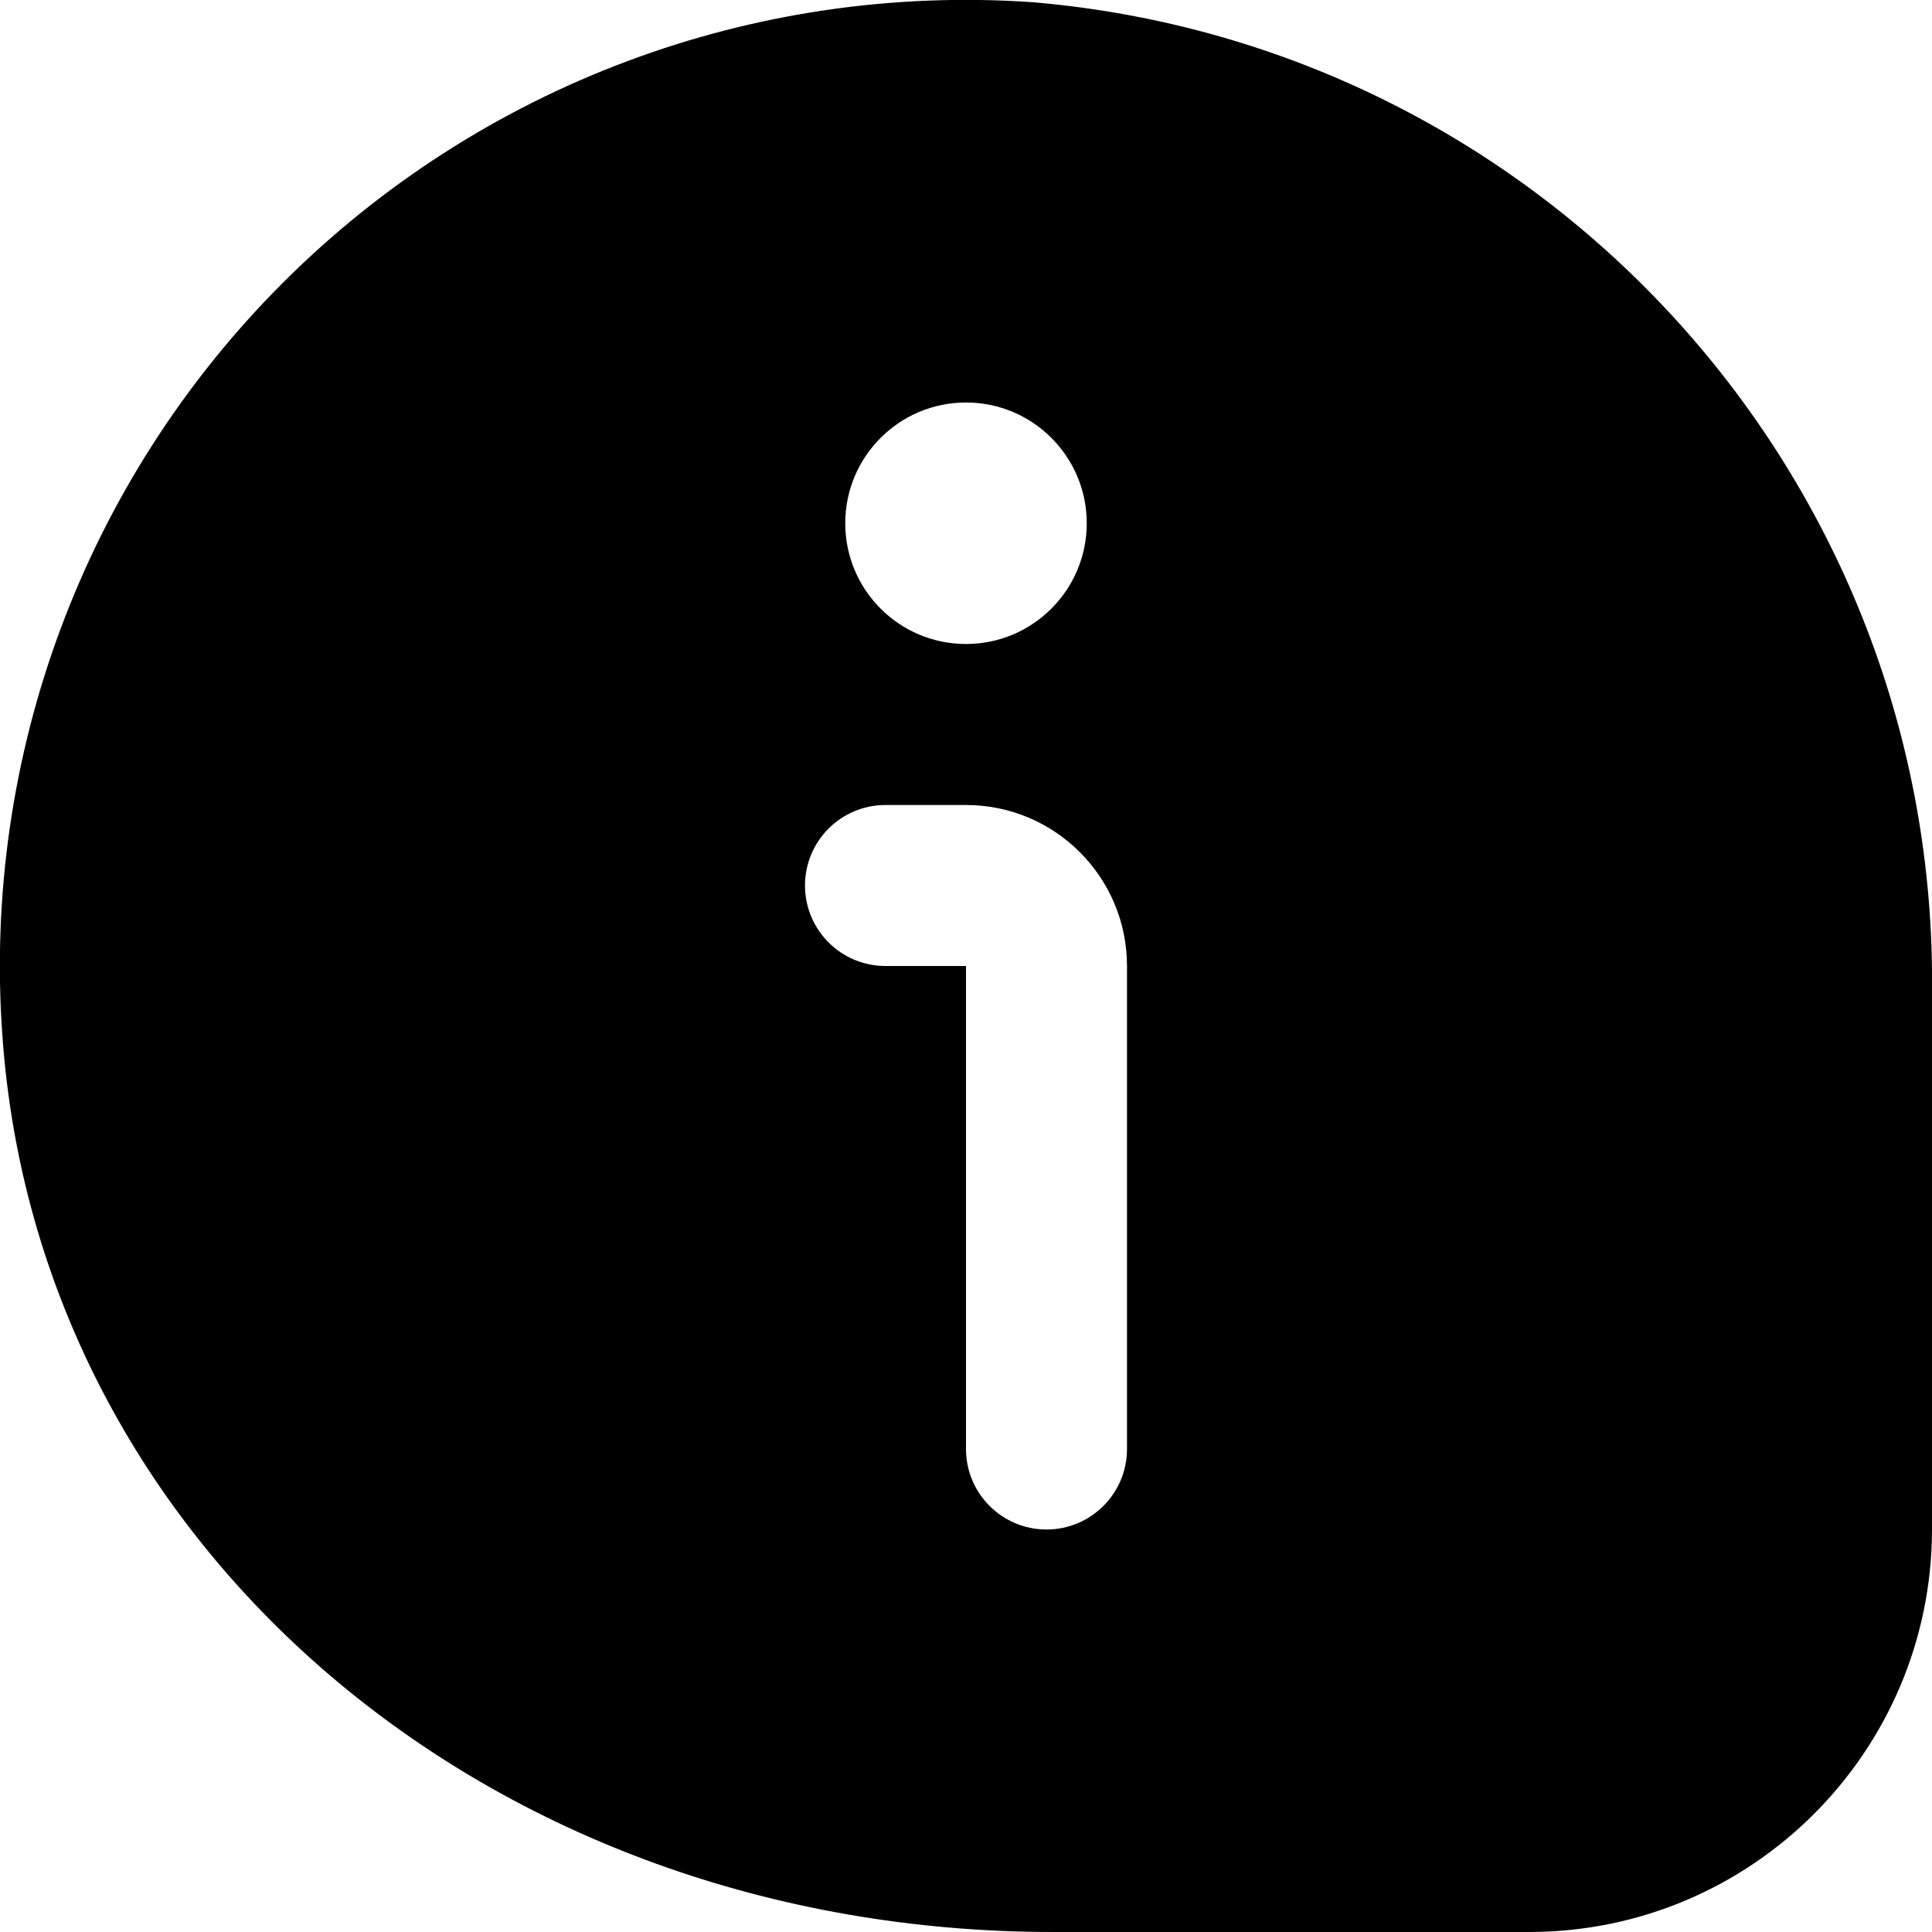
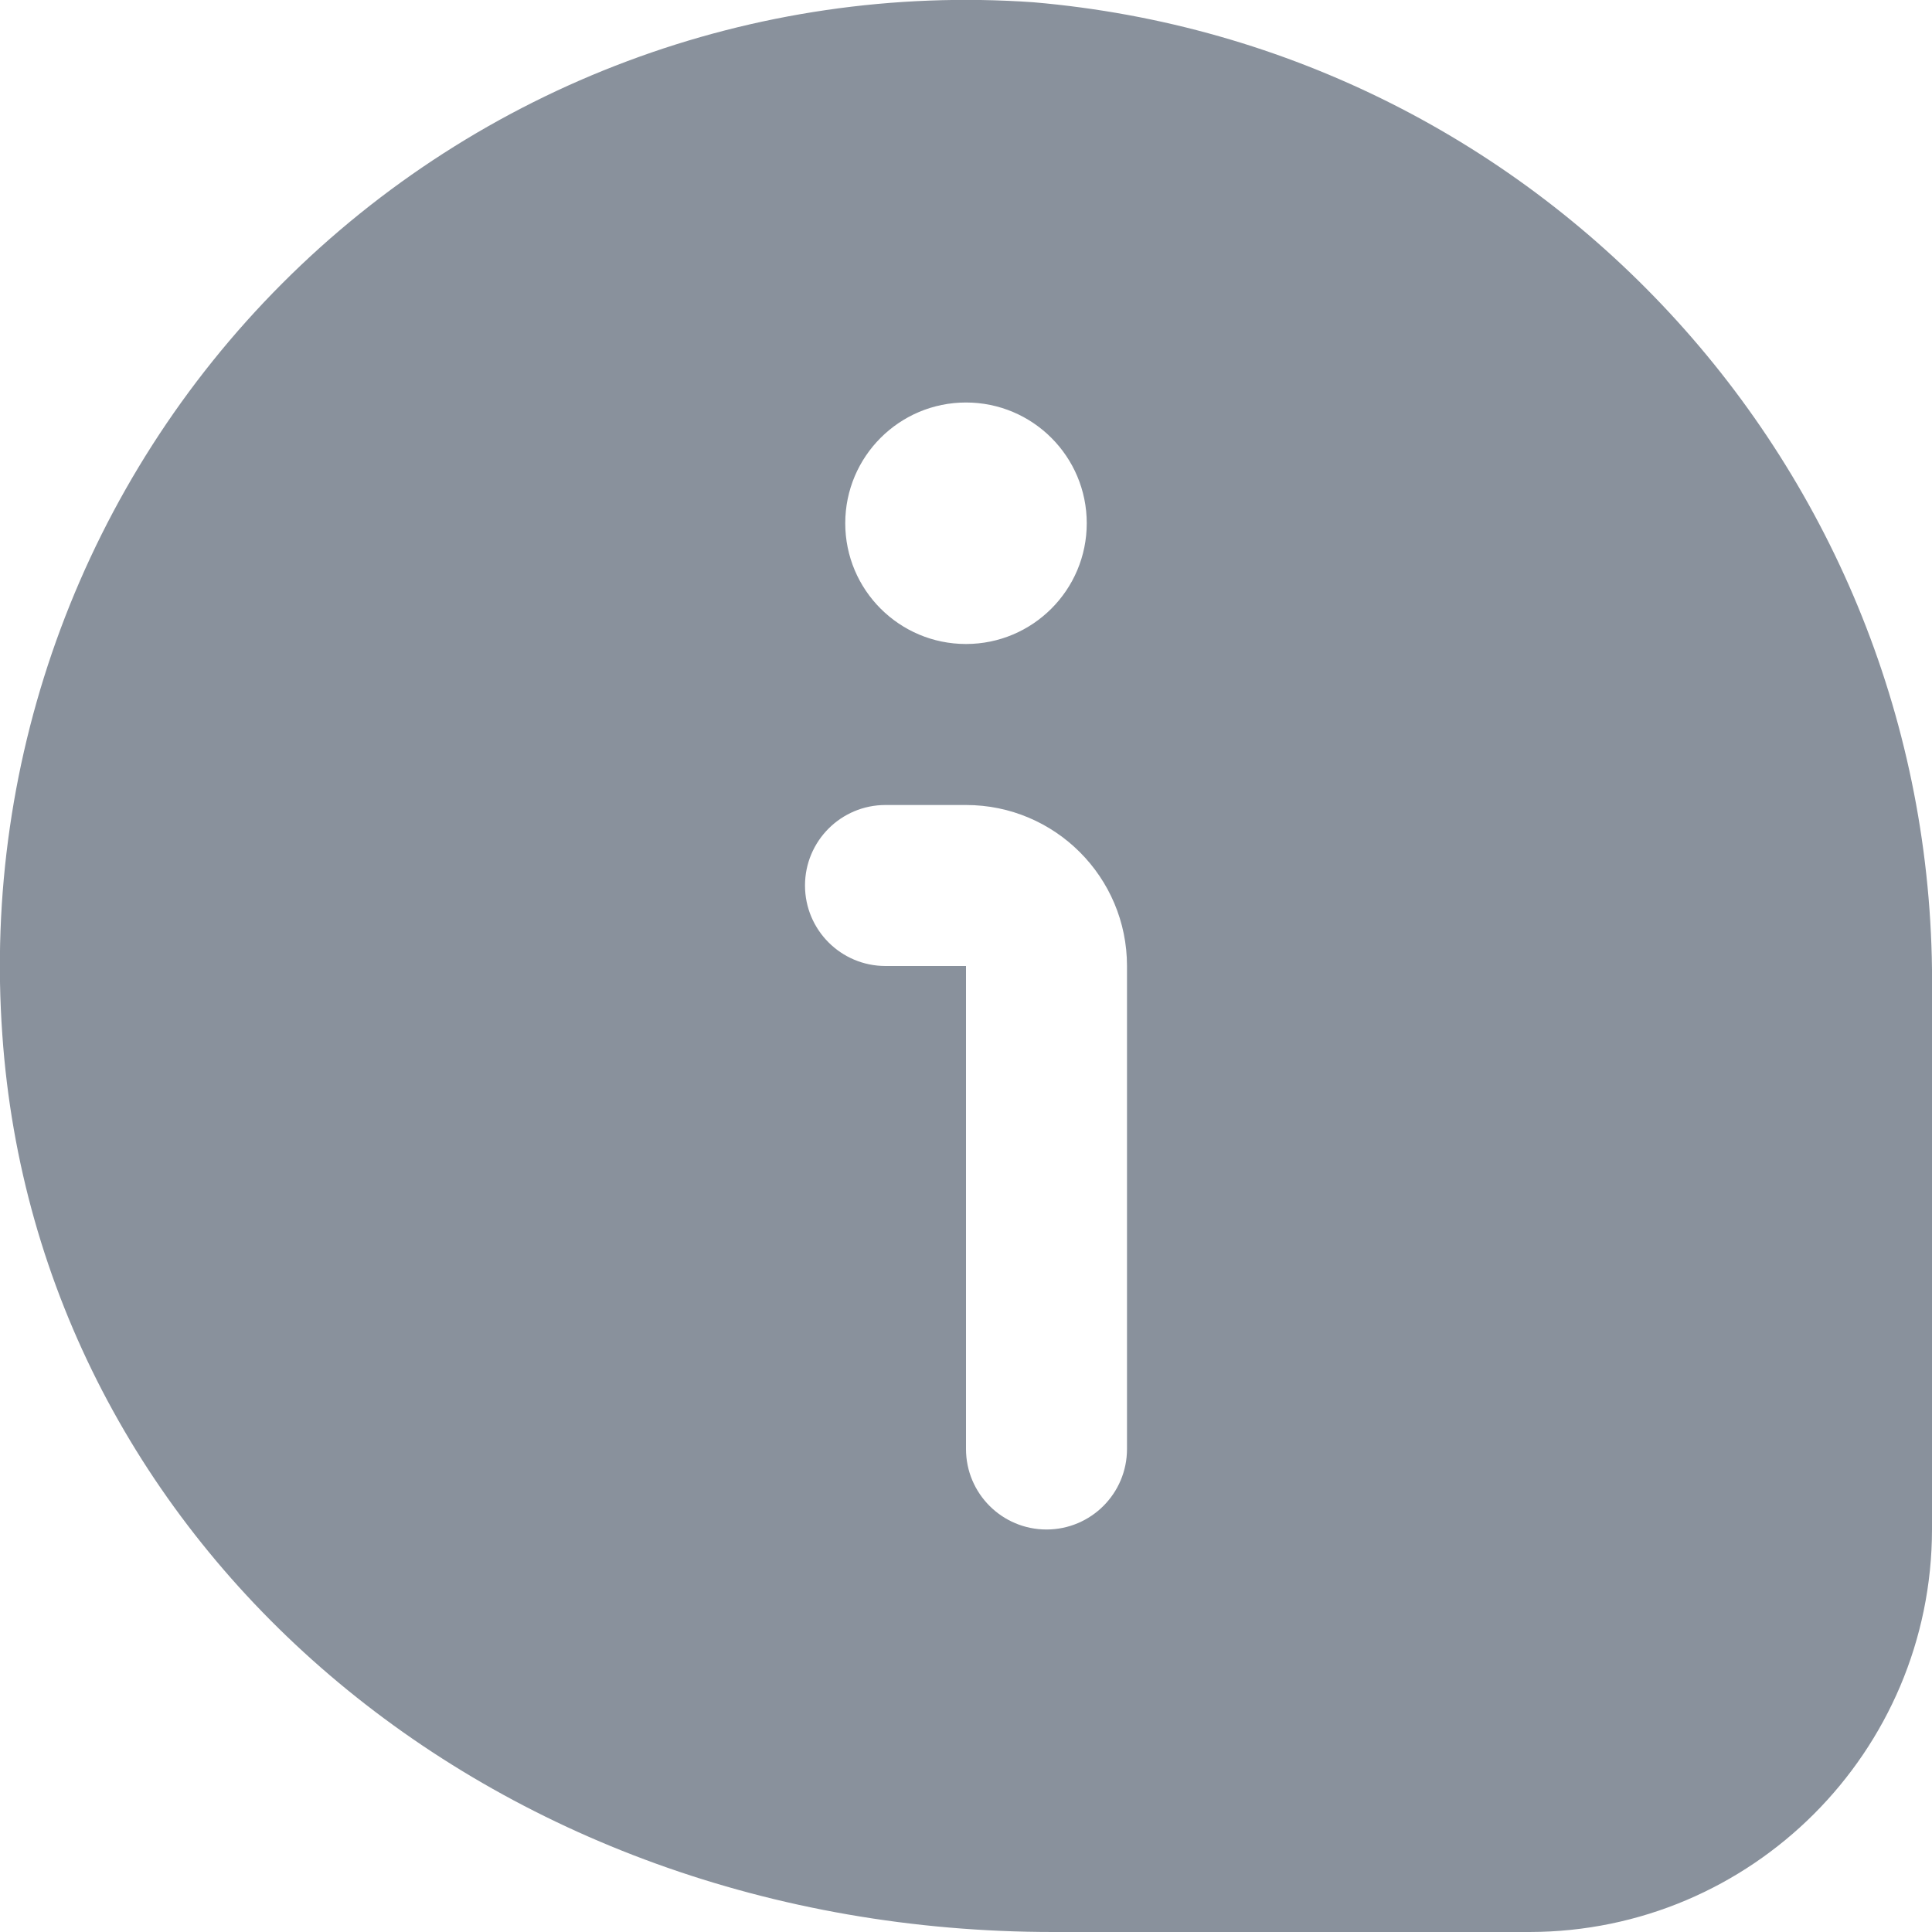
- <svg xmlns="http://www.w3.org/2000/svg" id="Layer_1" data-name="Layer 1" viewBox="0 0 24 24" width="30" height="30">
+ <svg xmlns="http://www.w3.org/2000/svg" fill="#89919c" id="Layer_1" data-name="Layer 1" viewBox="0 0 24 24" width="30" height="30">
  <path d="M12.836.028A12,12,0,0,0,.029,12.855C.47,19.208,6.082,24,13.083,24H19a5.006,5.006,0,0,0,5-5V12.34A12.209,12.209,0,0,0,12.836.028ZM12,5a1.5,1.5,0,0,1,0,3A1.5,1.5,0,0,1,12,5Zm2,13a1,1,0,0,1-2,0V12H11a1,1,0,0,1,0-2h1a2,2,0,0,1,2,2Z" />
</svg>
